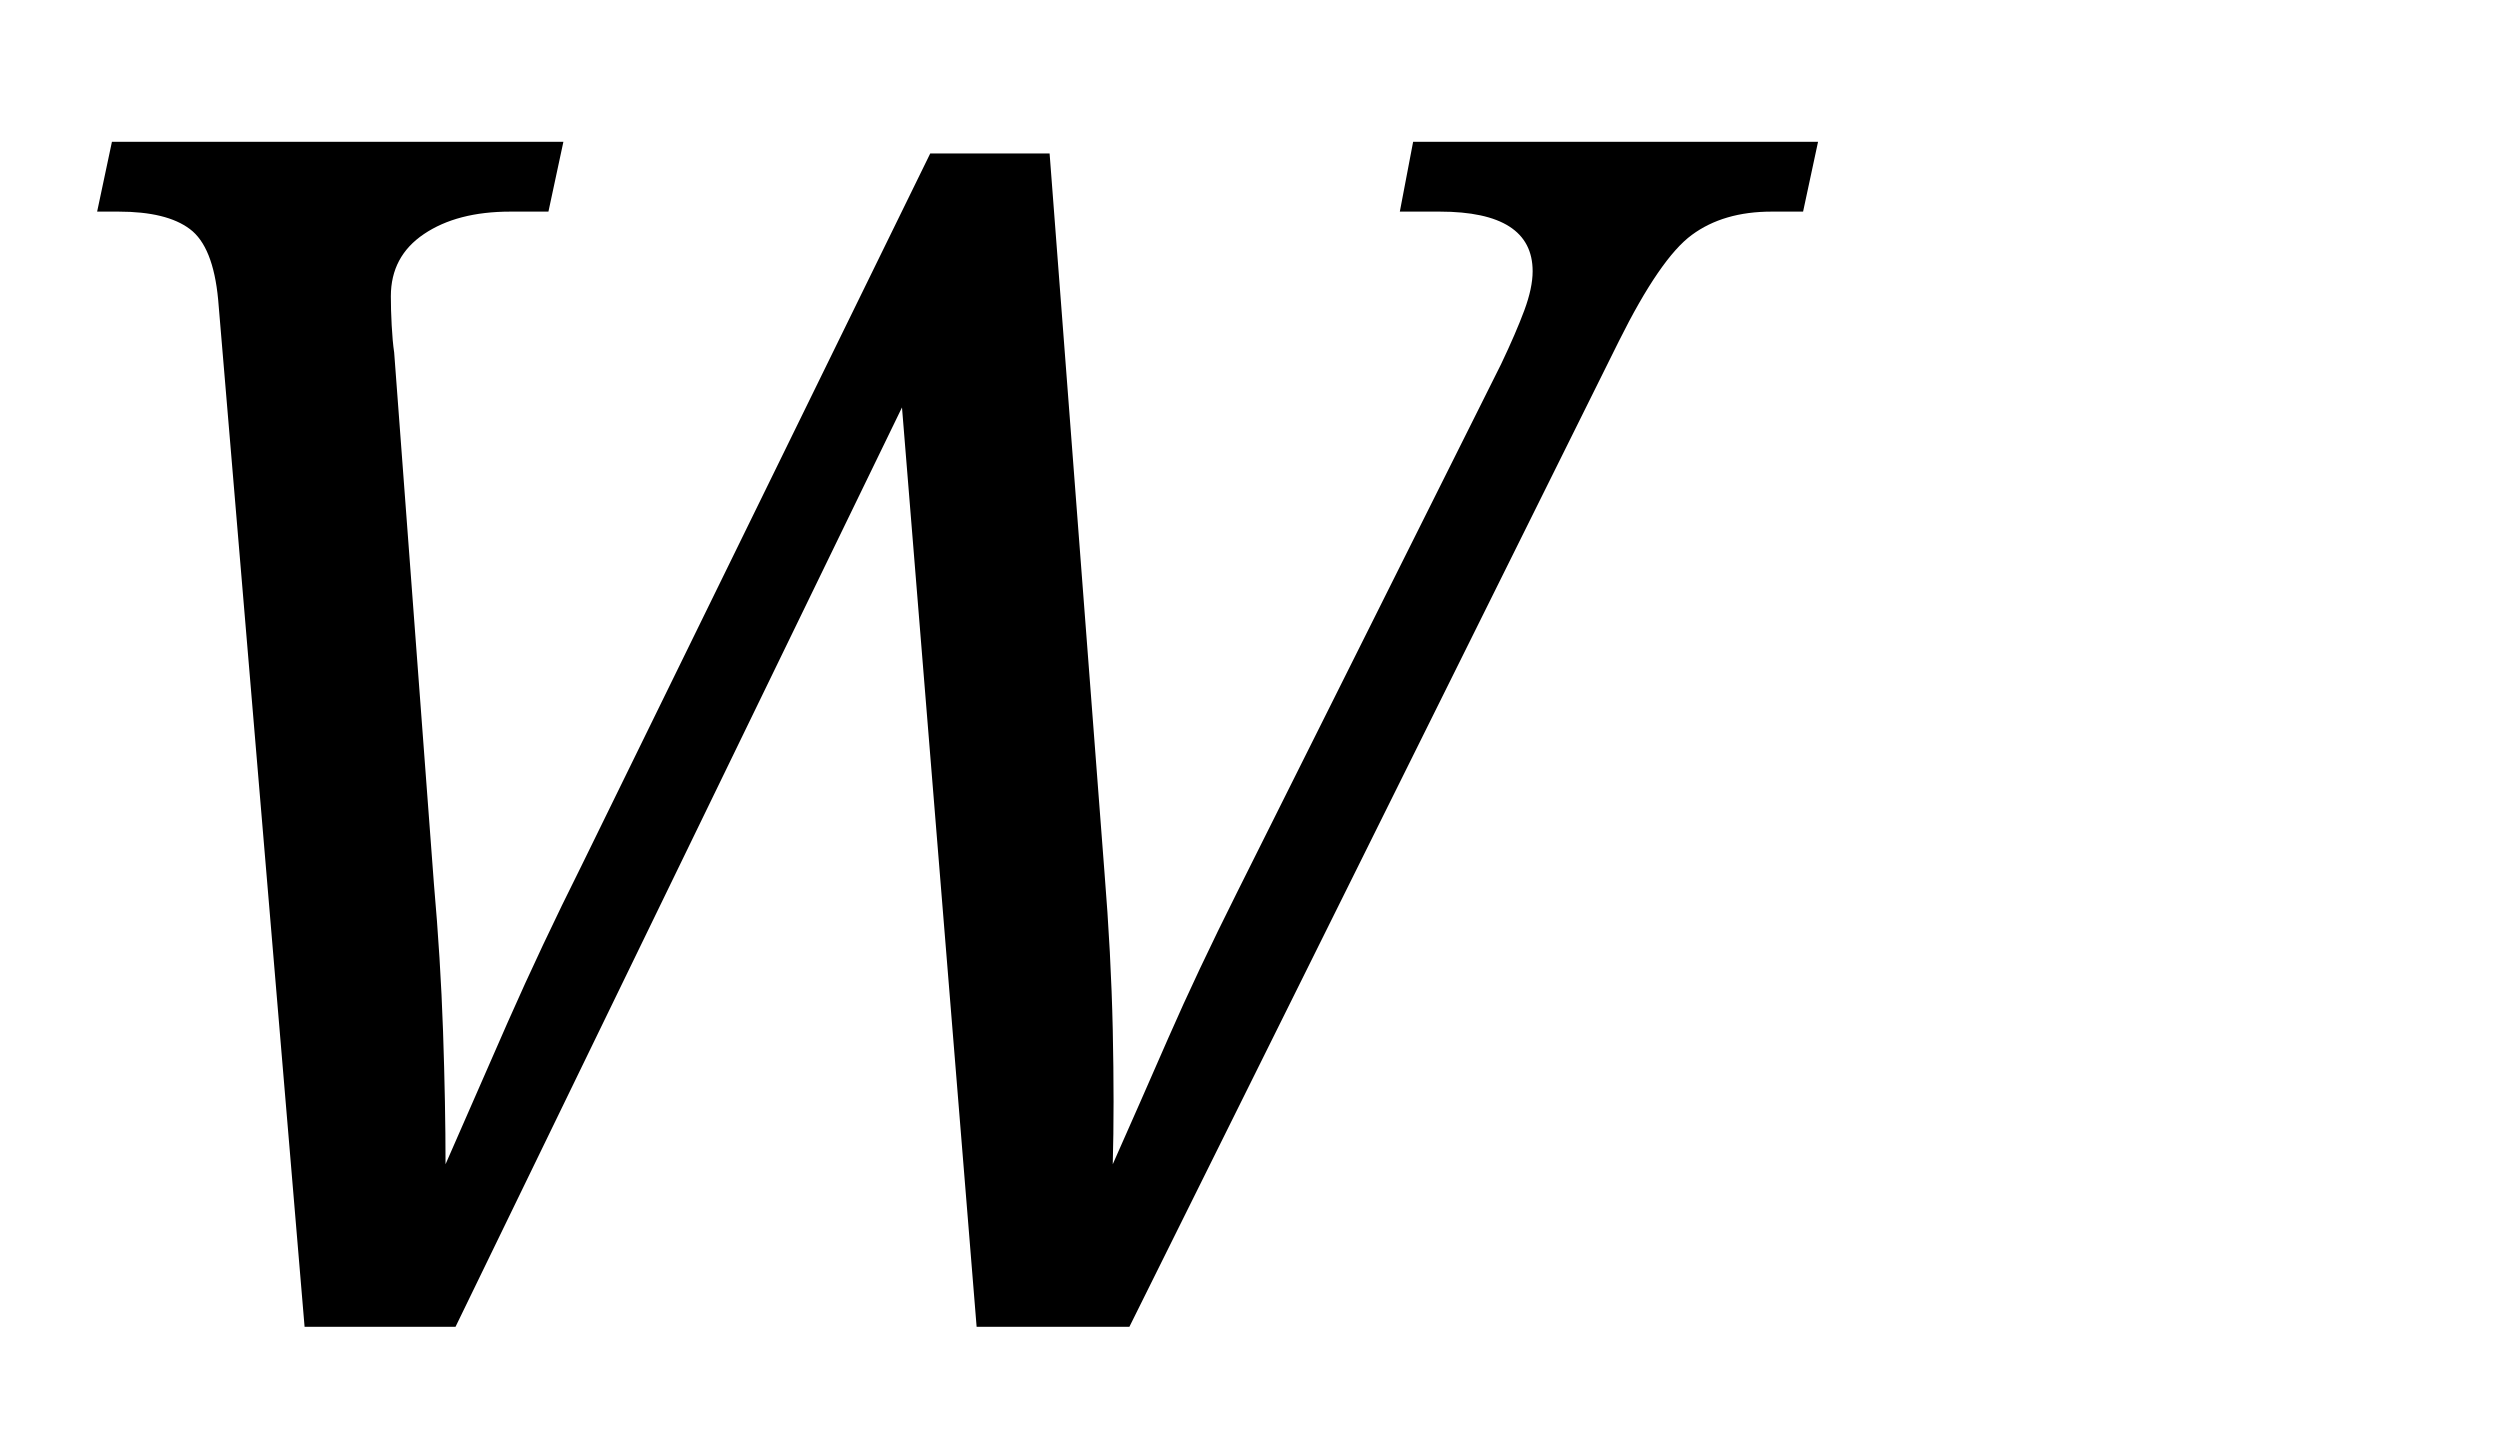
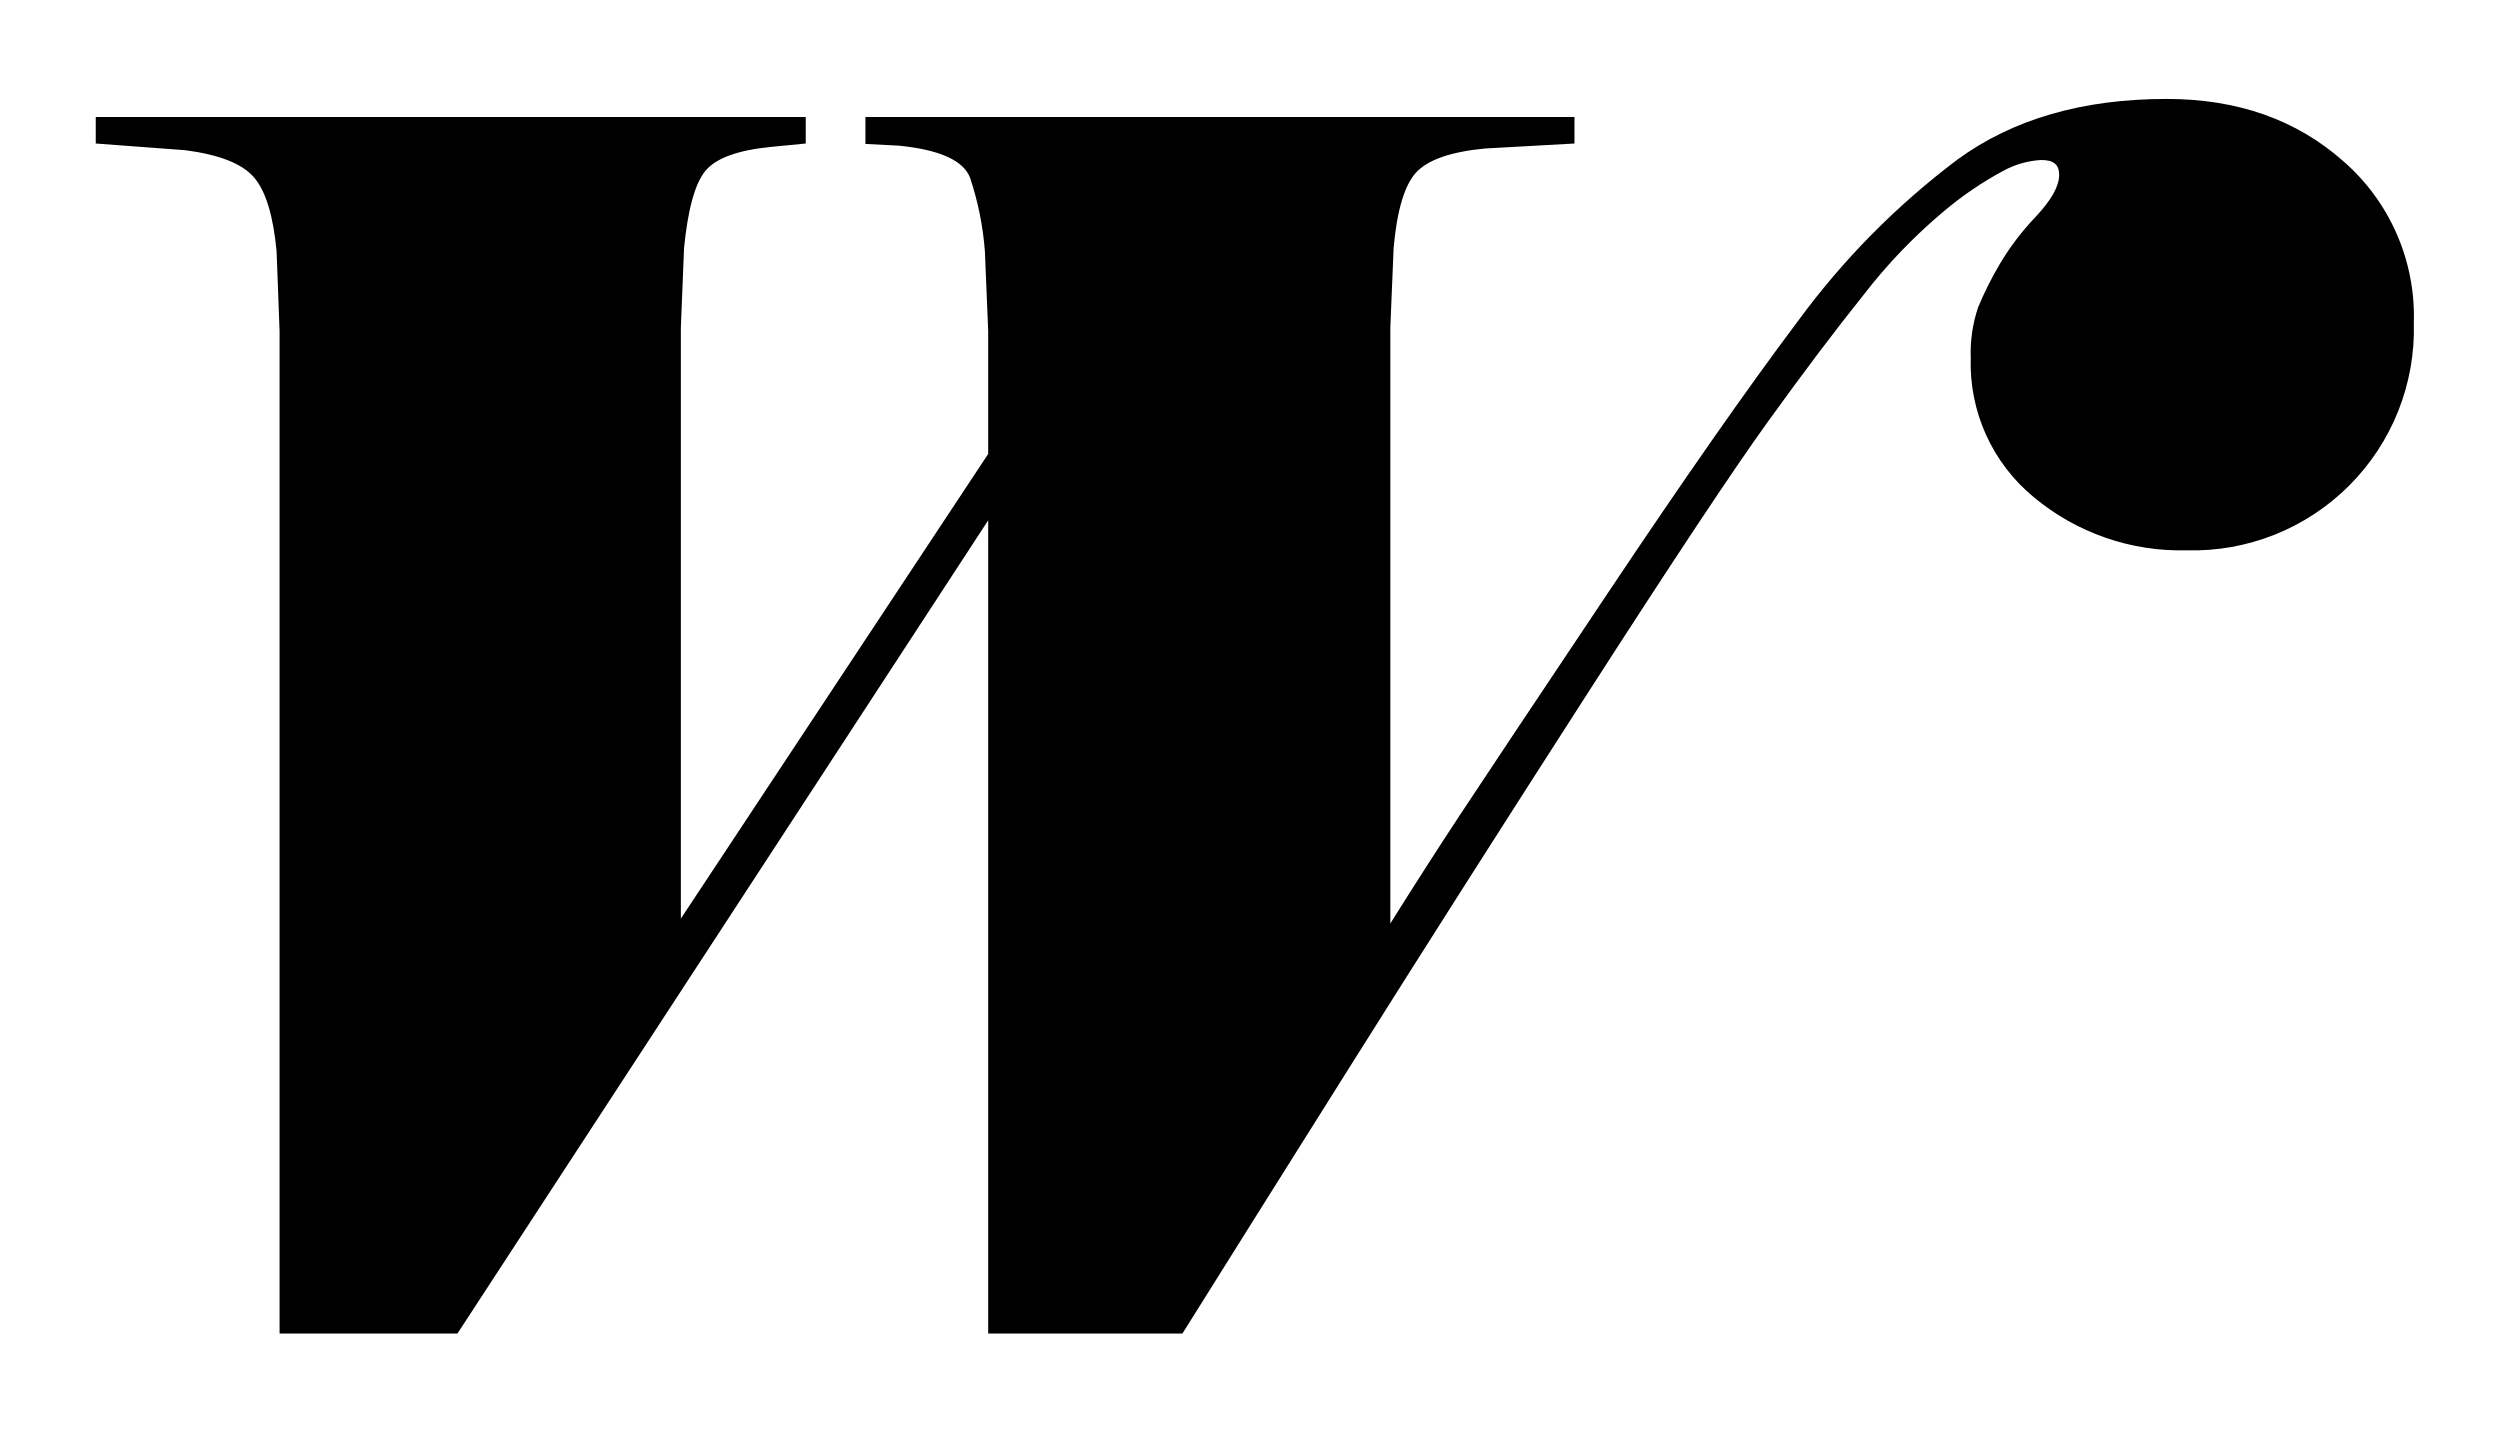
<svg xmlns="http://www.w3.org/2000/svg" id="Layer_1" data-name="Layer 1" viewBox="0 0 235 135">
-   <defs>
-     <style>.cls-1{font-size:156px;font-family:Elephant-Italic, Elephant;font-style:italic;}</style>
-   </defs>
-   <text class="cls-1" transform="translate(-4.76 124.72)">W</text>
+   <path d="M92.89,48.91,43,125.35H26.28V31.12L26,23.63c-.31-3.32-1-5.64-2.11-6.94s-3.25-2.15-6.47-2.57L9,13.49V11H75.74v2.49l-3.28.32c-3.12.31-5.18,1.06-6.16,2.26s-1.64,3.61-2,7.25L64,30.81V86.35L92.89,42.67V31.12l-.31-7.49a28.43,28.43,0,0,0-1.4-6.94c-.63-1.61-2.86-2.62-6.71-3l-3.12-.16V11H148v2.49l-8.42.47c-3.23.31-5.38,1.07-6.47,2.26s-1.8,3.57-2.11,7.1l-.31,7.49v56q3.42-5.46,6.55-10.21t13.88-20.83Q161.85,39.71,169,30.19A72.92,72.92,0,0,1,184,15q7.8-5.7,19.66-5.7,10,0,16.61,5.85a19.33,19.33,0,0,1,6.63,15.21,20.79,20.79,0,0,1-21.37,21.37,21.56,21.56,0,0,1-14.36-5,16.28,16.28,0,0,1-5.92-13.1,13.29,13.29,0,0,1,.7-4.76,31.91,31.91,0,0,1,2-4,24.64,24.64,0,0,1,3.43-4.52c1.46-1.56,2.18-2.86,2.18-3.9s-.57-1.41-1.71-1.41a8.45,8.45,0,0,0-3.51,1,32.61,32.61,0,0,0-5.62,3.82,50.32,50.32,0,0,0-7.56,7.88q-4.06,5.07-9,11.93T149.21,65.21q-12,18.65-22.15,34.79t-15.91,25.35H92.89Z" />
</svg>
